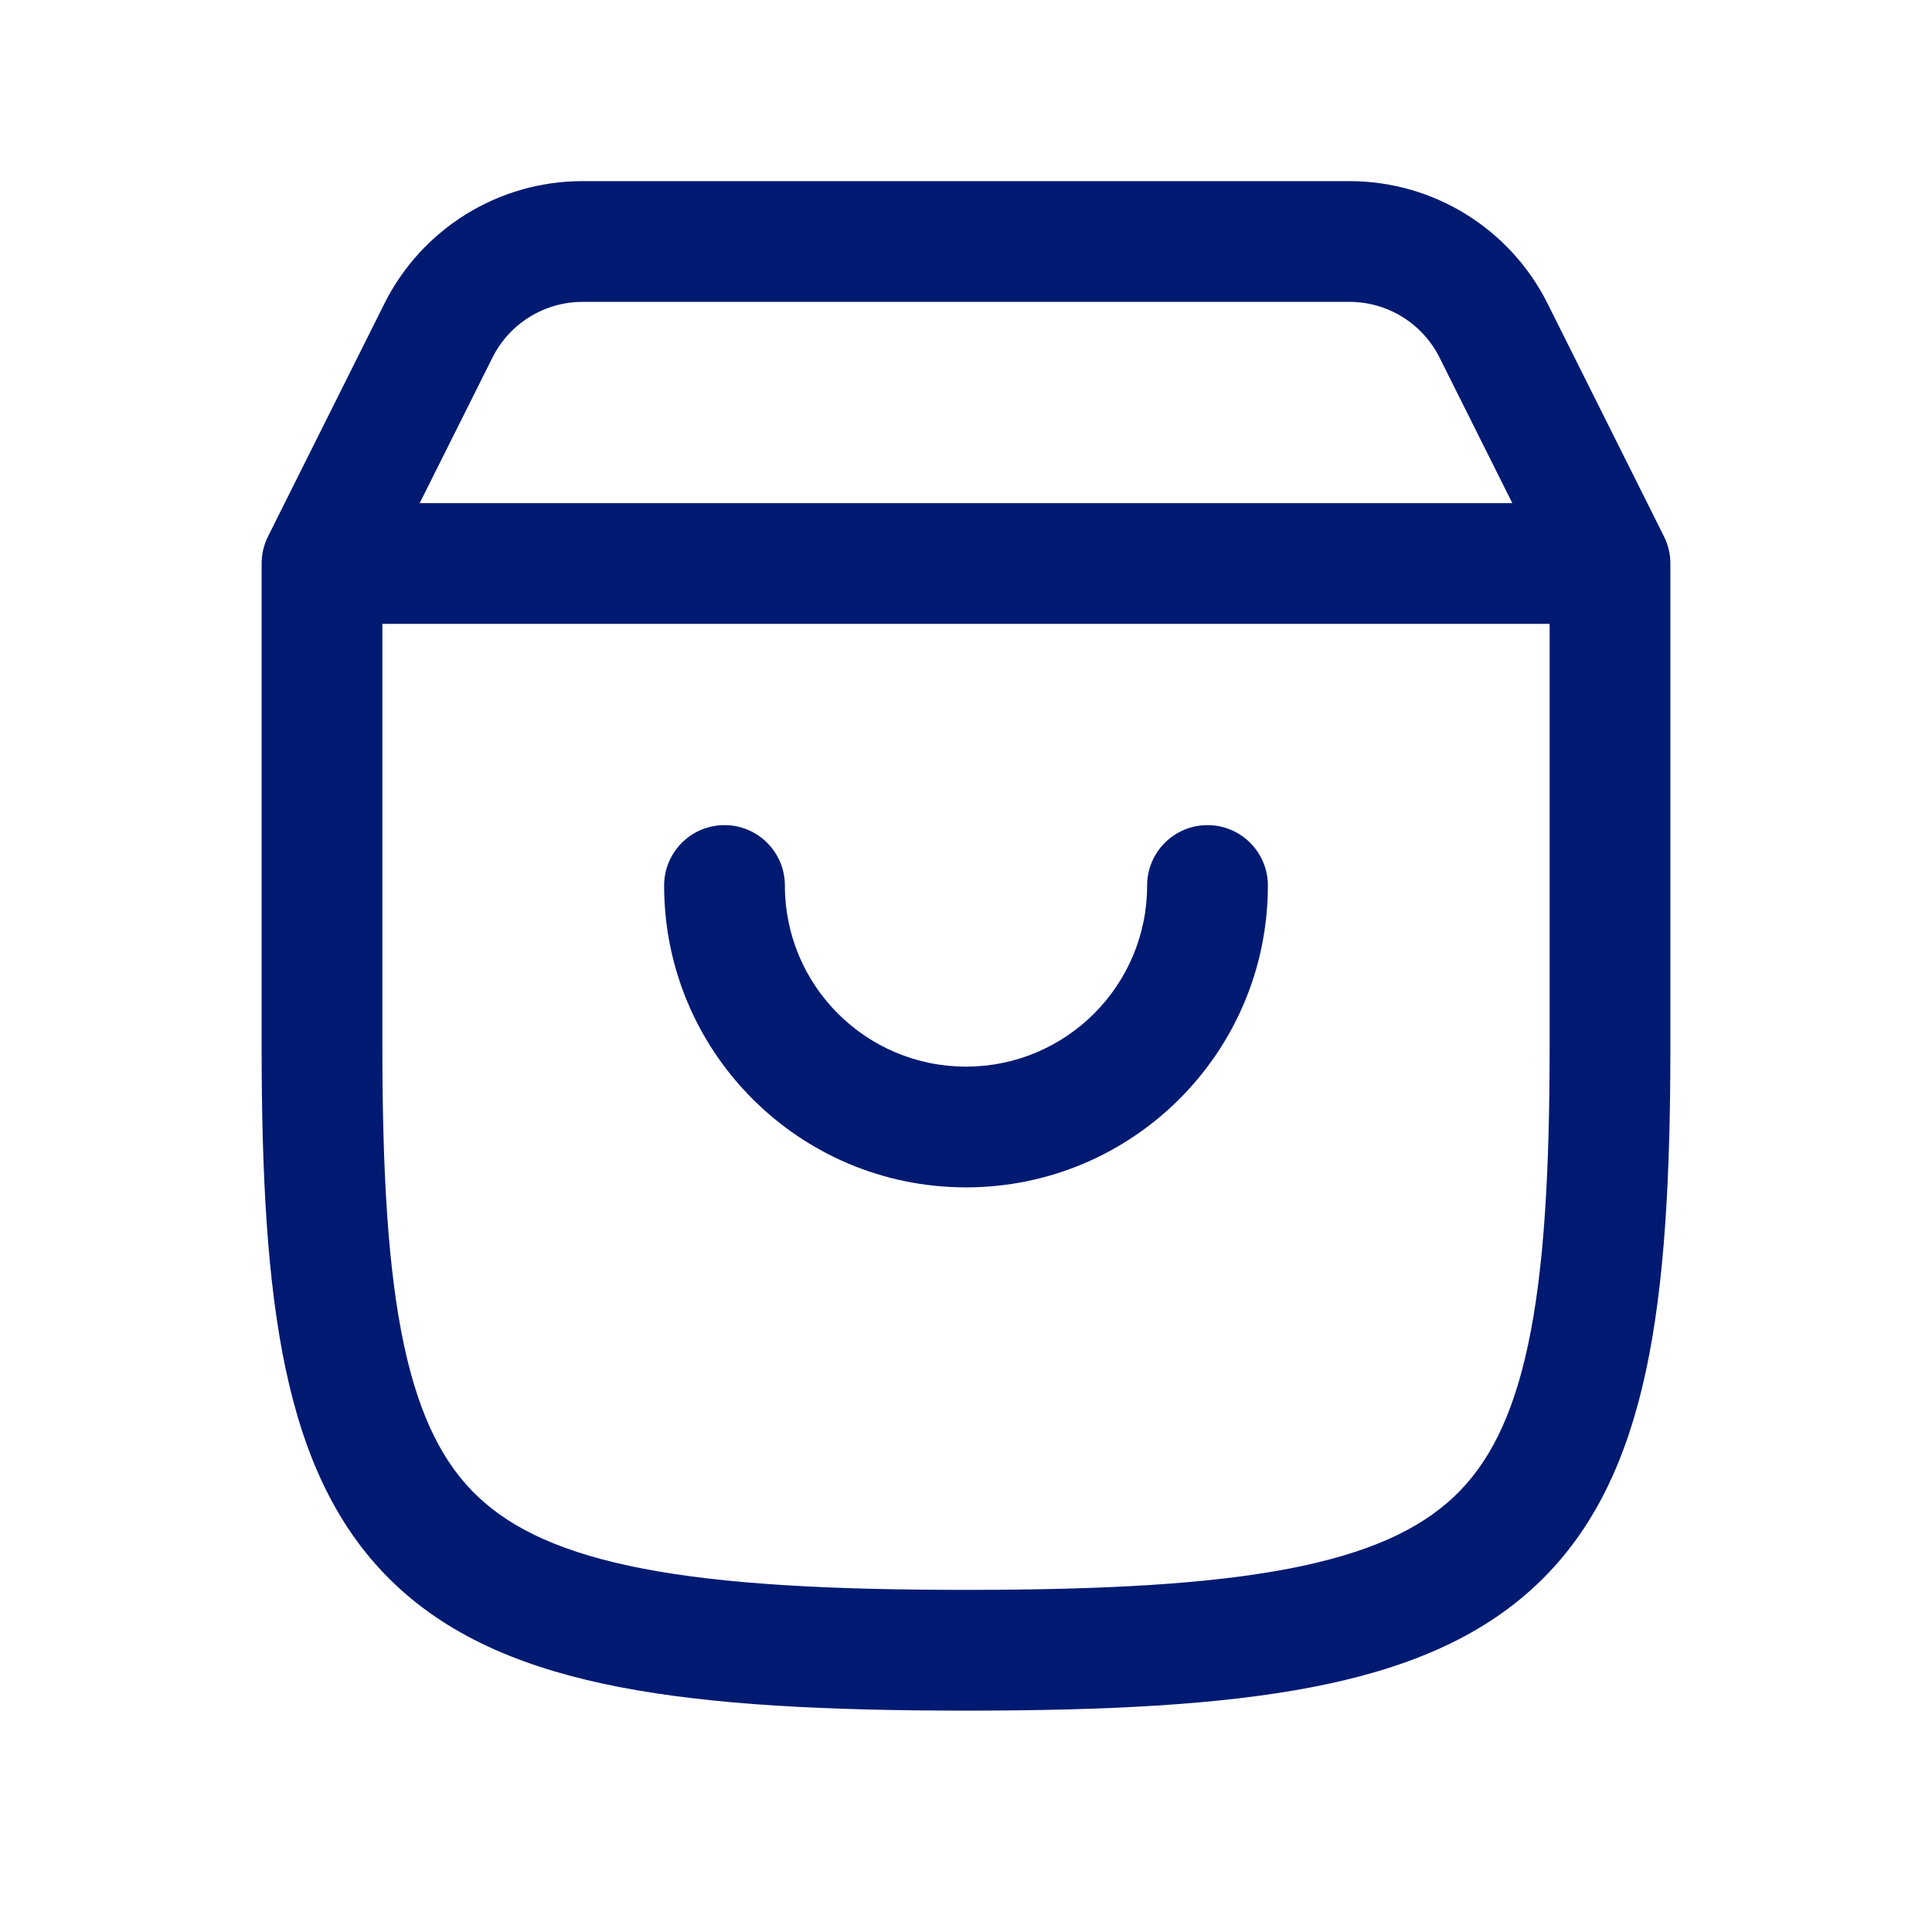
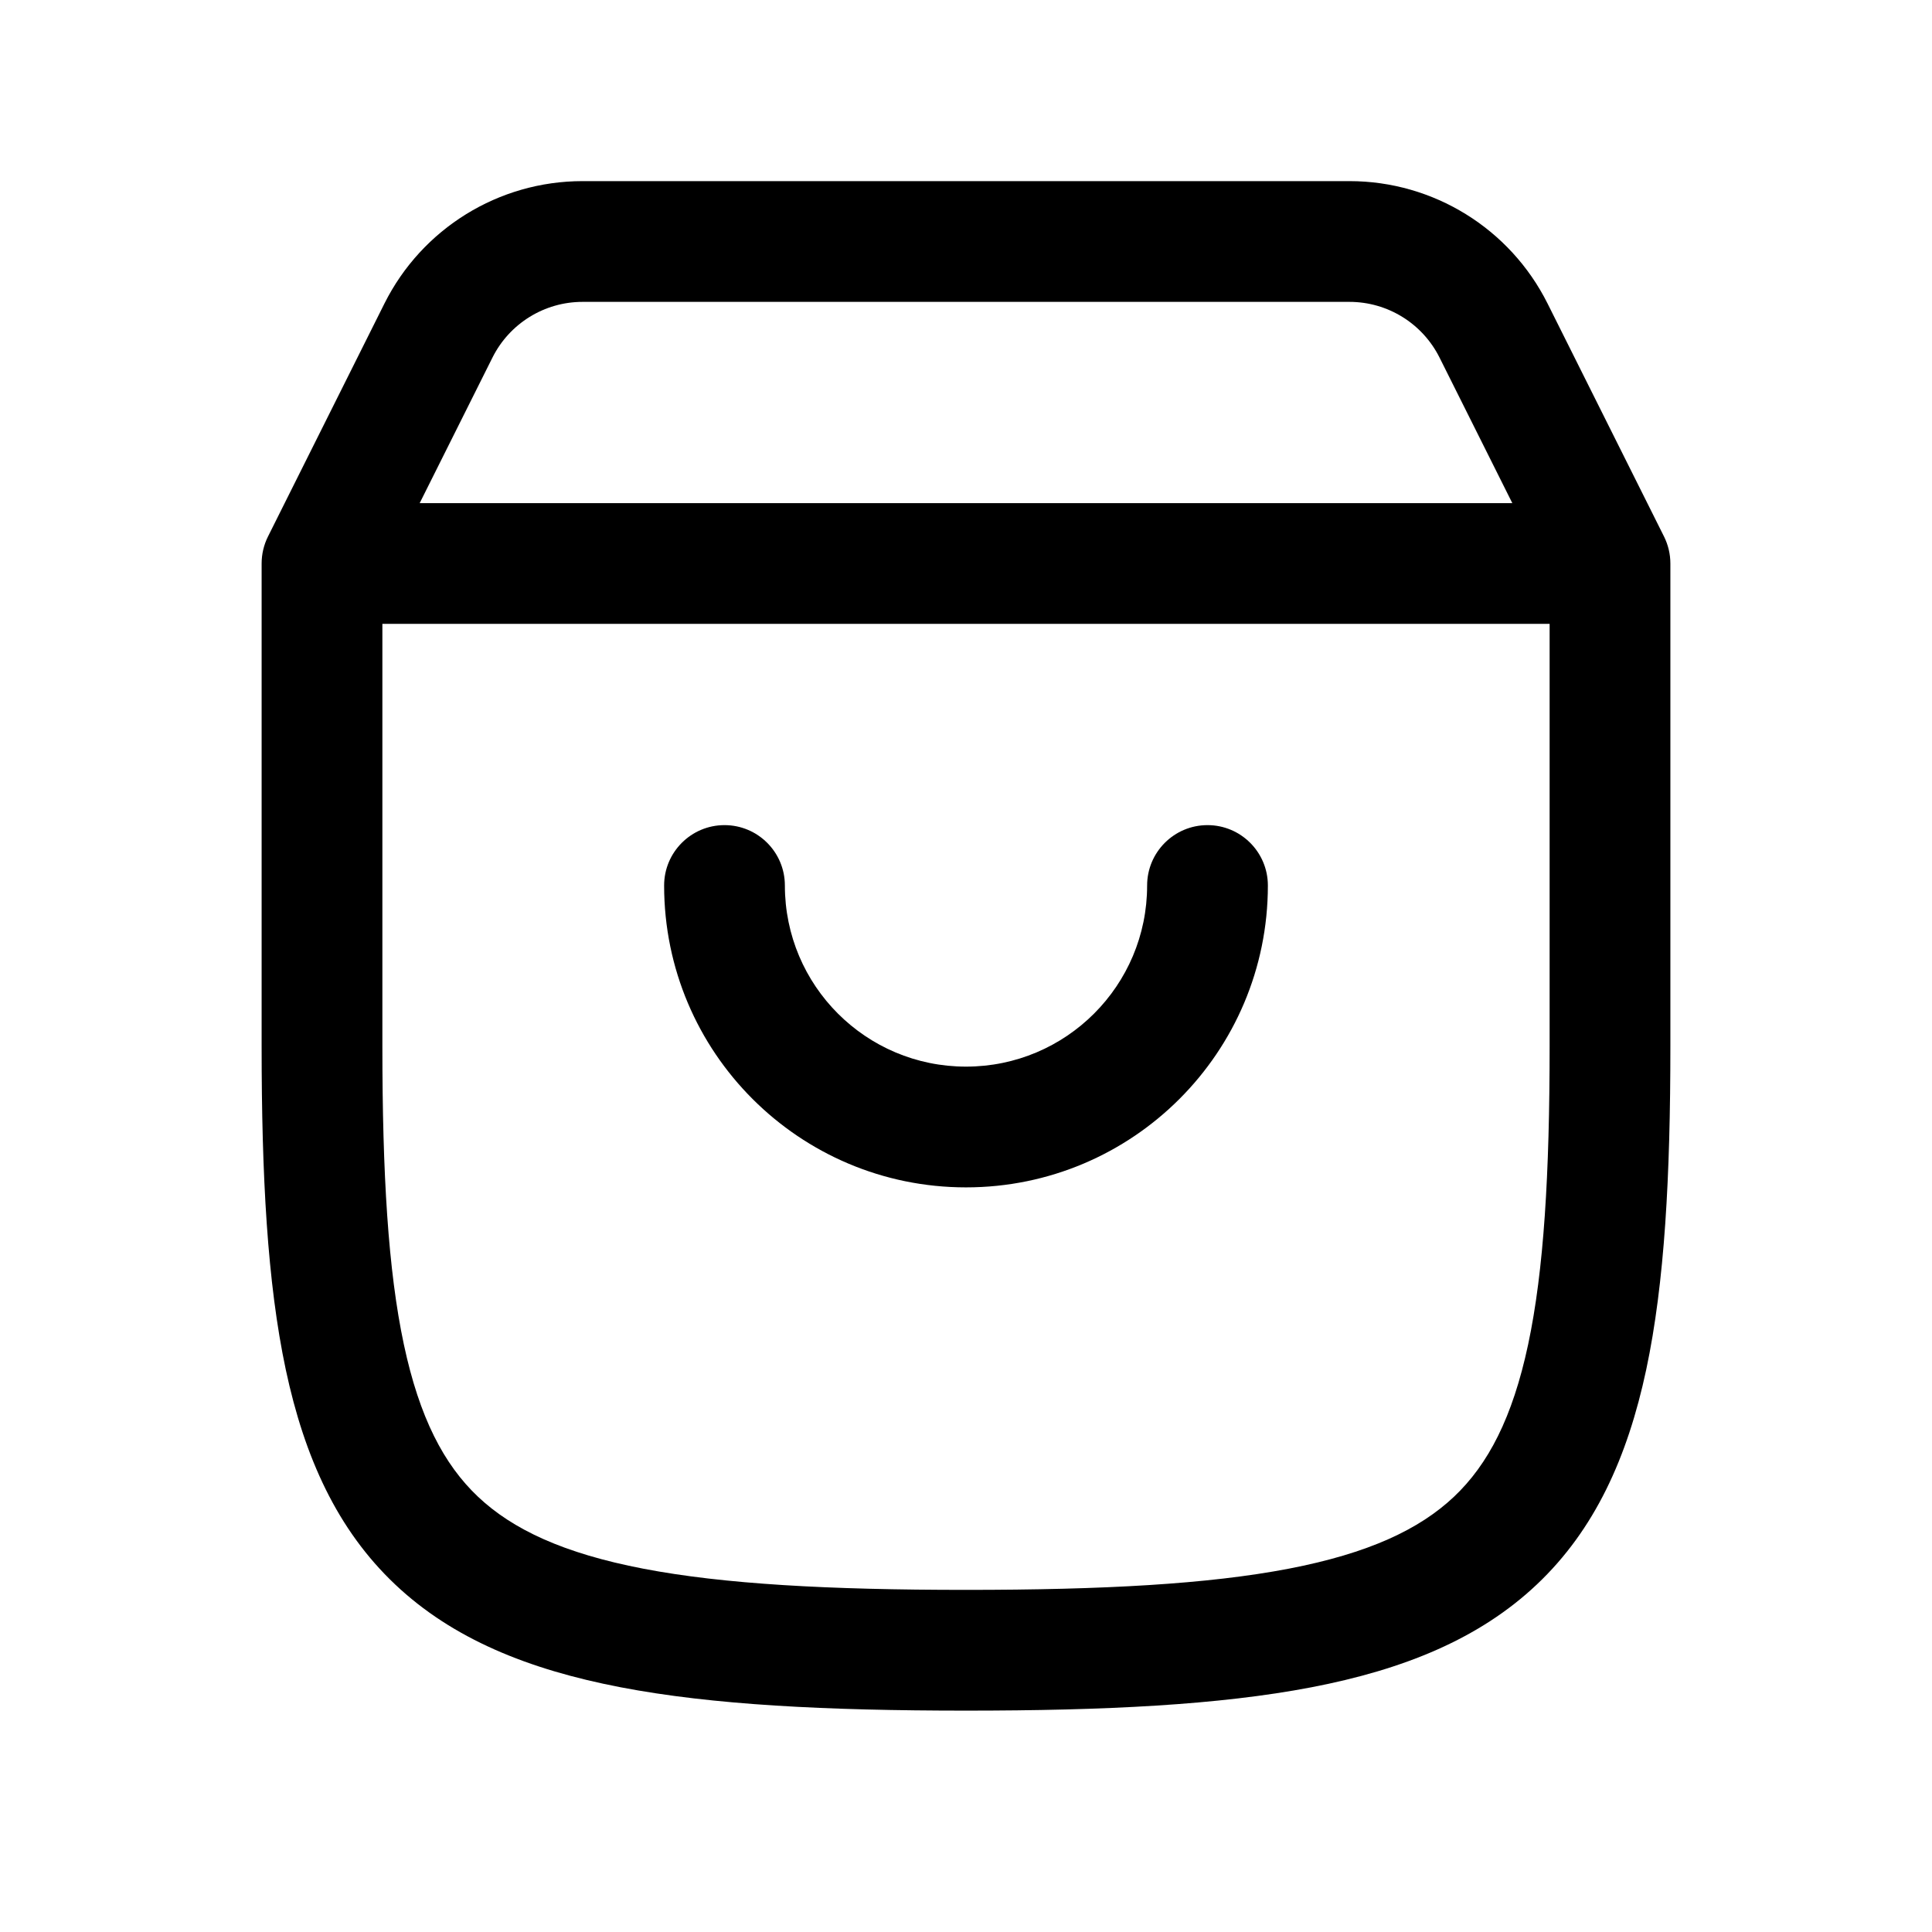
- <svg xmlns="http://www.w3.org/2000/svg" width="24" height="24" viewBox="0 0 24 24" fill="none">
-   <path d="M15.75 11C15.75 10.586 15.414 10.25 15 10.25C14.586 10.25 14.25 10.586 14.25 11H15.75ZM9.75 11C9.75 10.586 9.414 10.25 9 10.25C8.586 10.25 8.25 10.586 8.25 11H9.75ZM4 7L3.329 6.665C3.277 6.769 3.25 6.884 3.25 7H4ZM20 7H20.75C20.75 6.884 20.723 6.769 20.671 6.665L20 7ZM18.553 4.106L19.224 3.77V3.77L18.553 4.106ZM5.447 4.106L4.776 3.77H4.776L5.447 4.106ZM14.25 11C14.25 12.243 13.243 13.25 12 13.25V14.75C14.071 14.75 15.75 13.071 15.75 11H14.25ZM12 13.25C10.757 13.25 9.75 12.243 9.75 11H8.25C8.25 13.071 9.929 14.75 12 14.75V13.25ZM4 7.75H20V6.25H4V7.75ZM4.75 13V7H3.25V13H4.75ZM19.25 7V13H20.75V7H19.25ZM12 19.75C10.292 19.75 8.992 19.679 7.992 19.487C6.998 19.296 6.367 18.998 5.938 18.593C5.514 18.192 5.211 17.612 5.017 16.702C4.821 15.781 4.75 14.581 4.75 13H3.25C3.25 14.602 3.32 15.932 3.55 17.014C3.783 18.107 4.191 19.004 4.908 19.682C5.62 20.356 6.559 20.739 7.71 20.96C8.854 21.18 10.272 21.25 12 21.25V19.75ZM19.25 13C19.25 14.581 19.179 15.781 18.983 16.702C18.789 17.612 18.486 18.192 18.062 18.593C17.633 18.998 17.002 19.296 16.008 19.487C15.008 19.679 13.708 19.75 12 19.75V21.25C13.728 21.25 15.146 21.18 16.291 20.96C17.441 20.739 18.38 20.356 19.092 19.682C19.809 19.004 20.217 18.107 20.45 17.014C20.68 15.932 20.75 14.602 20.75 13H19.25ZM20.671 6.665L19.224 3.77L17.882 4.441L19.329 7.335L20.671 6.665ZM16.764 2.25H7.236V3.75H16.764V2.25ZM4.776 3.77L3.329 6.665L4.671 7.335L6.118 4.441L4.776 3.77ZM7.236 2.25C6.194 2.25 5.242 2.839 4.776 3.77L6.118 4.441C6.33 4.018 6.763 3.75 7.236 3.75V2.25ZM19.224 3.77C18.758 2.839 17.806 2.25 16.764 2.25V3.75C17.237 3.75 17.67 4.018 17.882 4.441L19.224 3.77Z" fill="#001A72" />
+ <svg xmlns="http://www.w3.org/2000/svg" width="24" height="24" viewBox="0 0 24 24" fill="currentColor">
+   <path d="M15.75 11C15.75 10.586 15.414 10.25 15 10.25C14.586 10.25 14.25 10.586 14.25 11H15.75ZM9.75 11C9.75 10.586 9.414 10.25 9 10.25C8.586 10.25 8.25 10.586 8.25 11H9.75ZM4 7L3.329 6.665C3.277 6.769 3.25 6.884 3.25 7H4ZM20 7H20.75C20.75 6.884 20.723 6.769 20.671 6.665L20 7ZM18.553 4.106L19.224 3.77V3.77L18.553 4.106ZM5.447 4.106L4.776 3.77H4.776L5.447 4.106ZM14.25 11C14.25 12.243 13.243 13.25 12 13.25V14.75C14.071 14.75 15.75 13.071 15.75 11H14.25ZM12 13.25C10.757 13.25 9.75 12.243 9.75 11H8.25C8.25 13.071 9.929 14.75 12 14.75V13.25ZM4 7.75H20V6.25H4V7.75ZM4.75 13V7H3.25V13H4.75ZM19.25 7V13H20.75V7H19.25ZM12 19.75C10.292 19.75 8.992 19.679 7.992 19.487C6.998 19.296 6.367 18.998 5.938 18.593C5.514 18.192 5.211 17.612 5.017 16.702C4.821 15.781 4.75 14.581 4.75 13H3.25C3.25 14.602 3.32 15.932 3.55 17.014C3.783 18.107 4.191 19.004 4.908 19.682C5.62 20.356 6.559 20.739 7.71 20.96C8.854 21.18 10.272 21.25 12 21.25V19.75ZM19.25 13C19.25 14.581 19.179 15.781 18.983 16.702C18.789 17.612 18.486 18.192 18.062 18.593C17.633 18.998 17.002 19.296 16.008 19.487C15.008 19.679 13.708 19.75 12 19.75V21.25C13.728 21.25 15.146 21.18 16.291 20.96C17.441 20.739 18.38 20.356 19.092 19.682C19.809 19.004 20.217 18.107 20.45 17.014C20.68 15.932 20.75 14.602 20.75 13H19.25ZM20.671 6.665L19.224 3.77L17.882 4.441L19.329 7.335L20.671 6.665ZM16.764 2.25H7.236V3.75H16.764V2.25ZM4.776 3.77L3.329 6.665L4.671 7.335L6.118 4.441L4.776 3.77ZM7.236 2.25C6.194 2.25 5.242 2.839 4.776 3.77L6.118 4.441C6.33 4.018 6.763 3.75 7.236 3.75V2.25ZM19.224 3.77C18.758 2.839 17.806 2.25 16.764 2.25V3.75C17.237 3.75 17.67 4.018 17.882 4.441L19.224 3.77Z" fill="currentColor" />
</svg>
